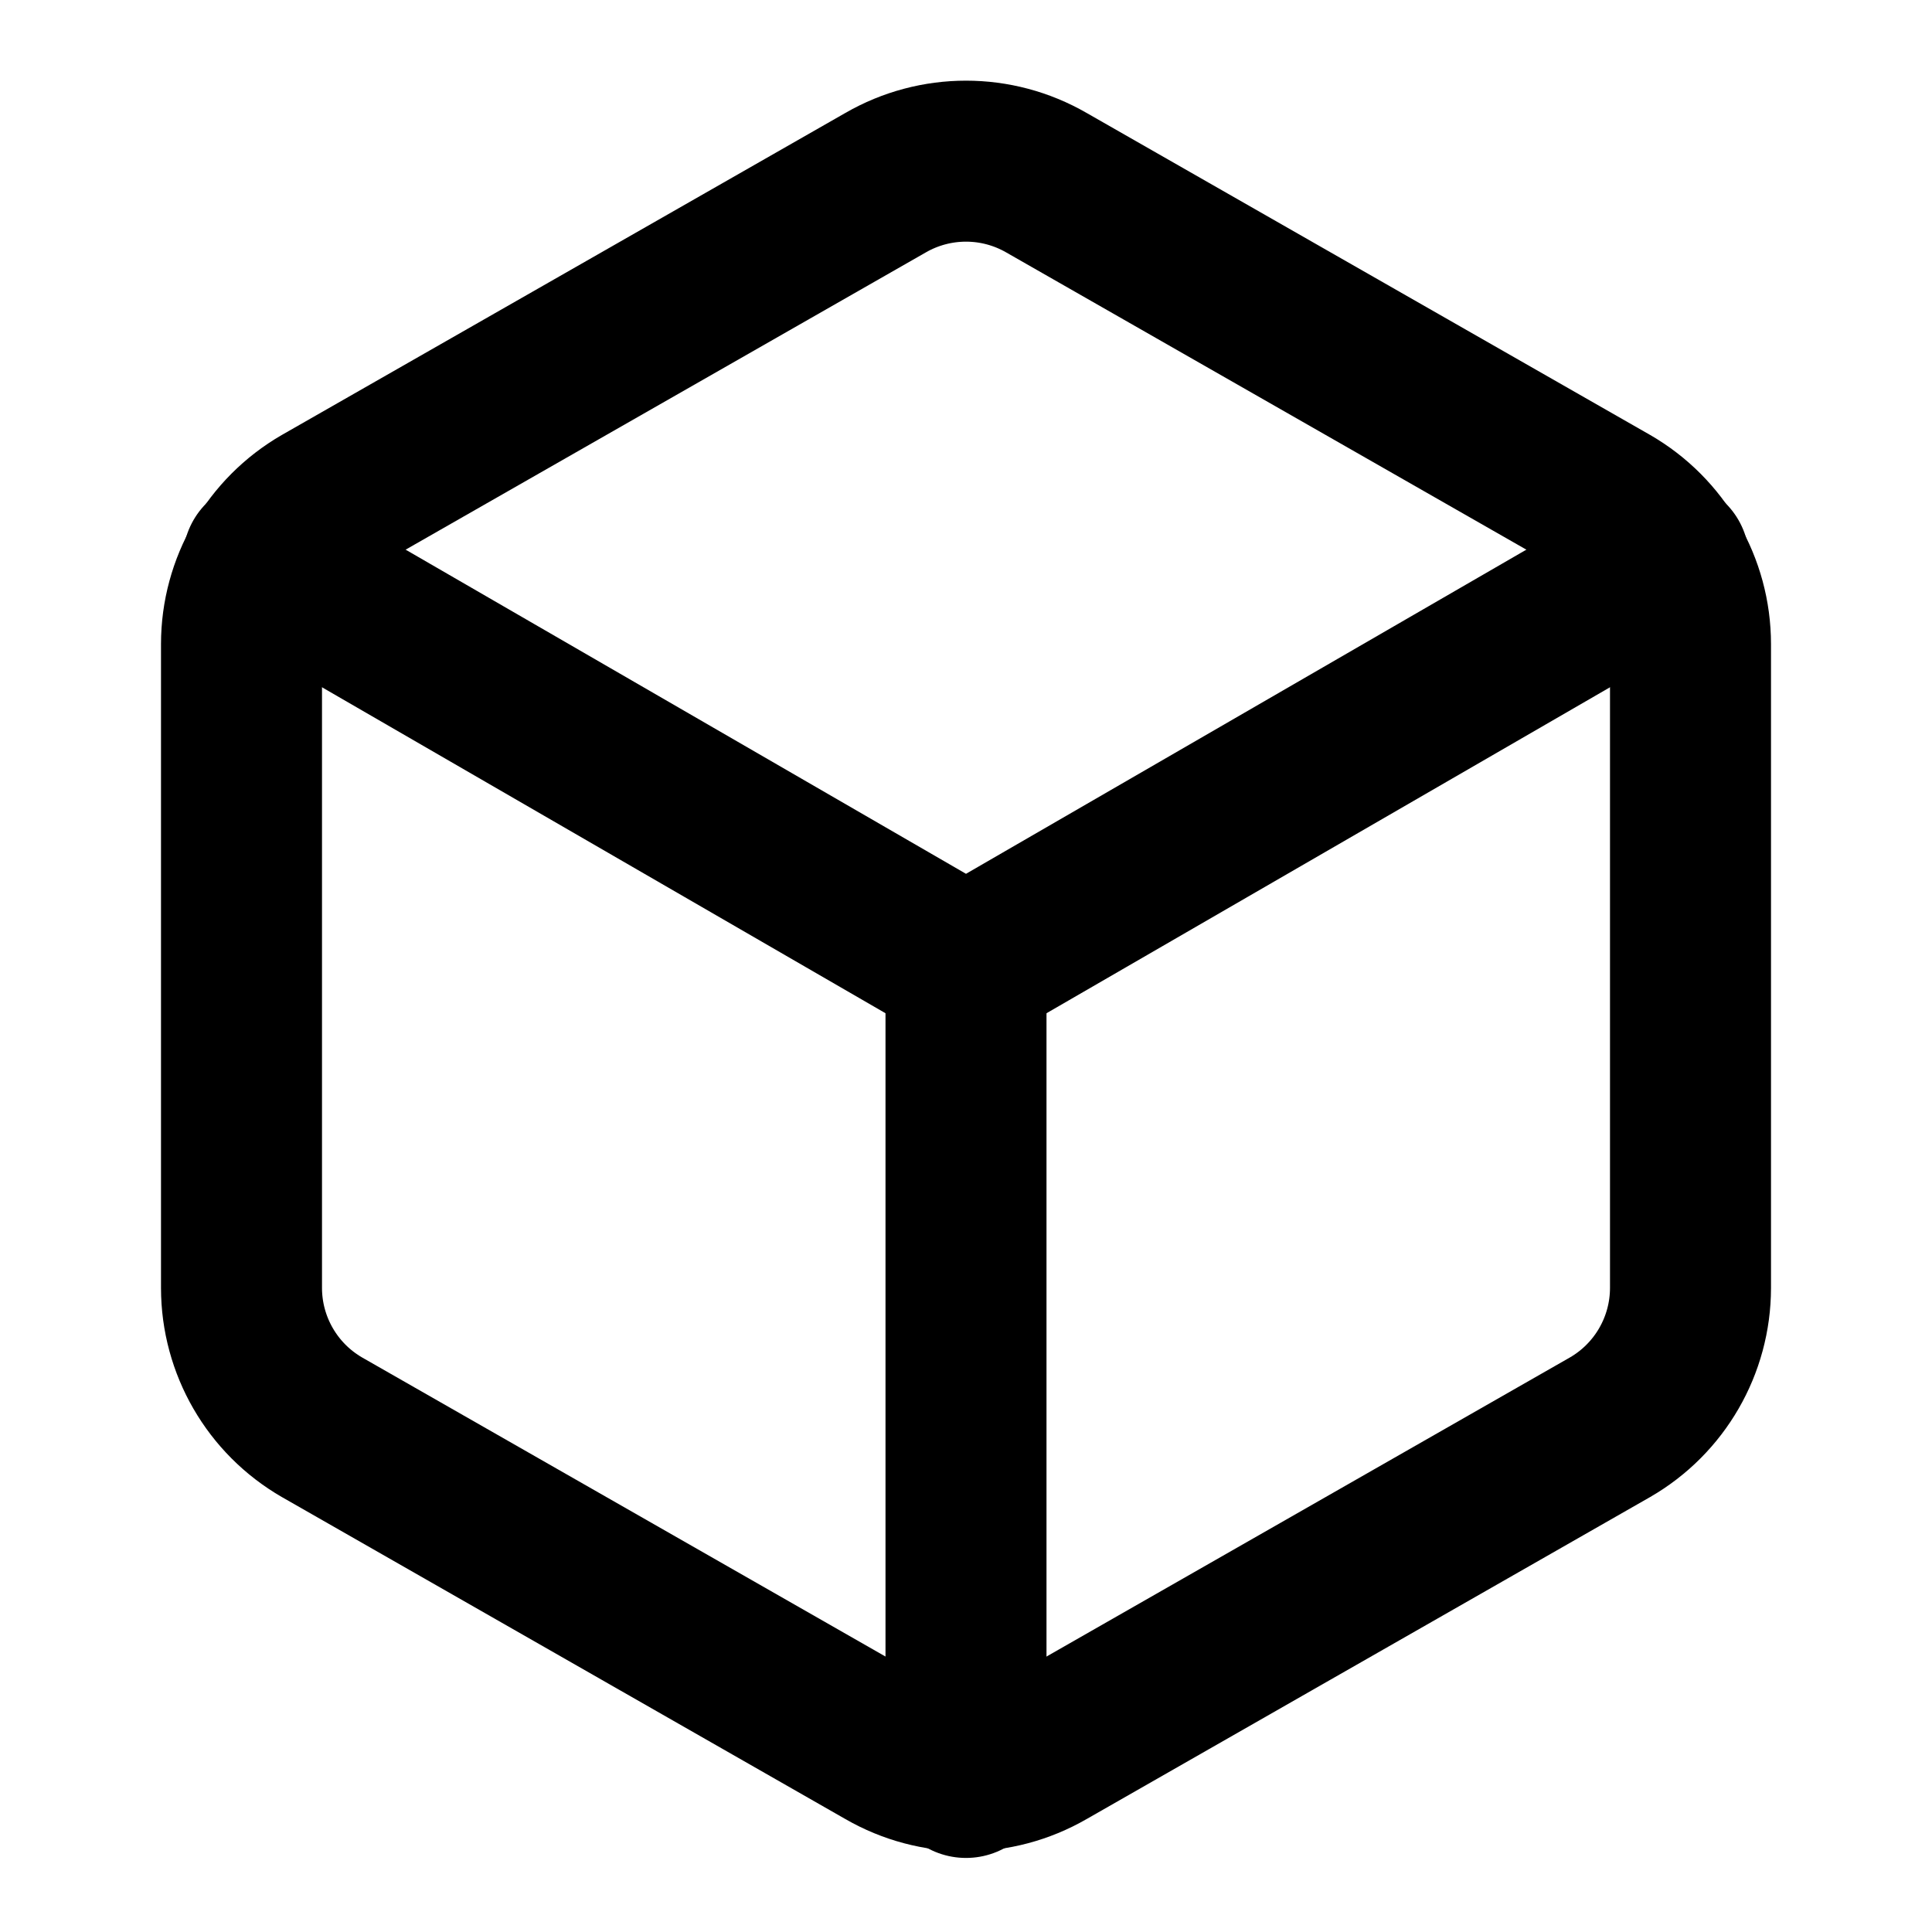
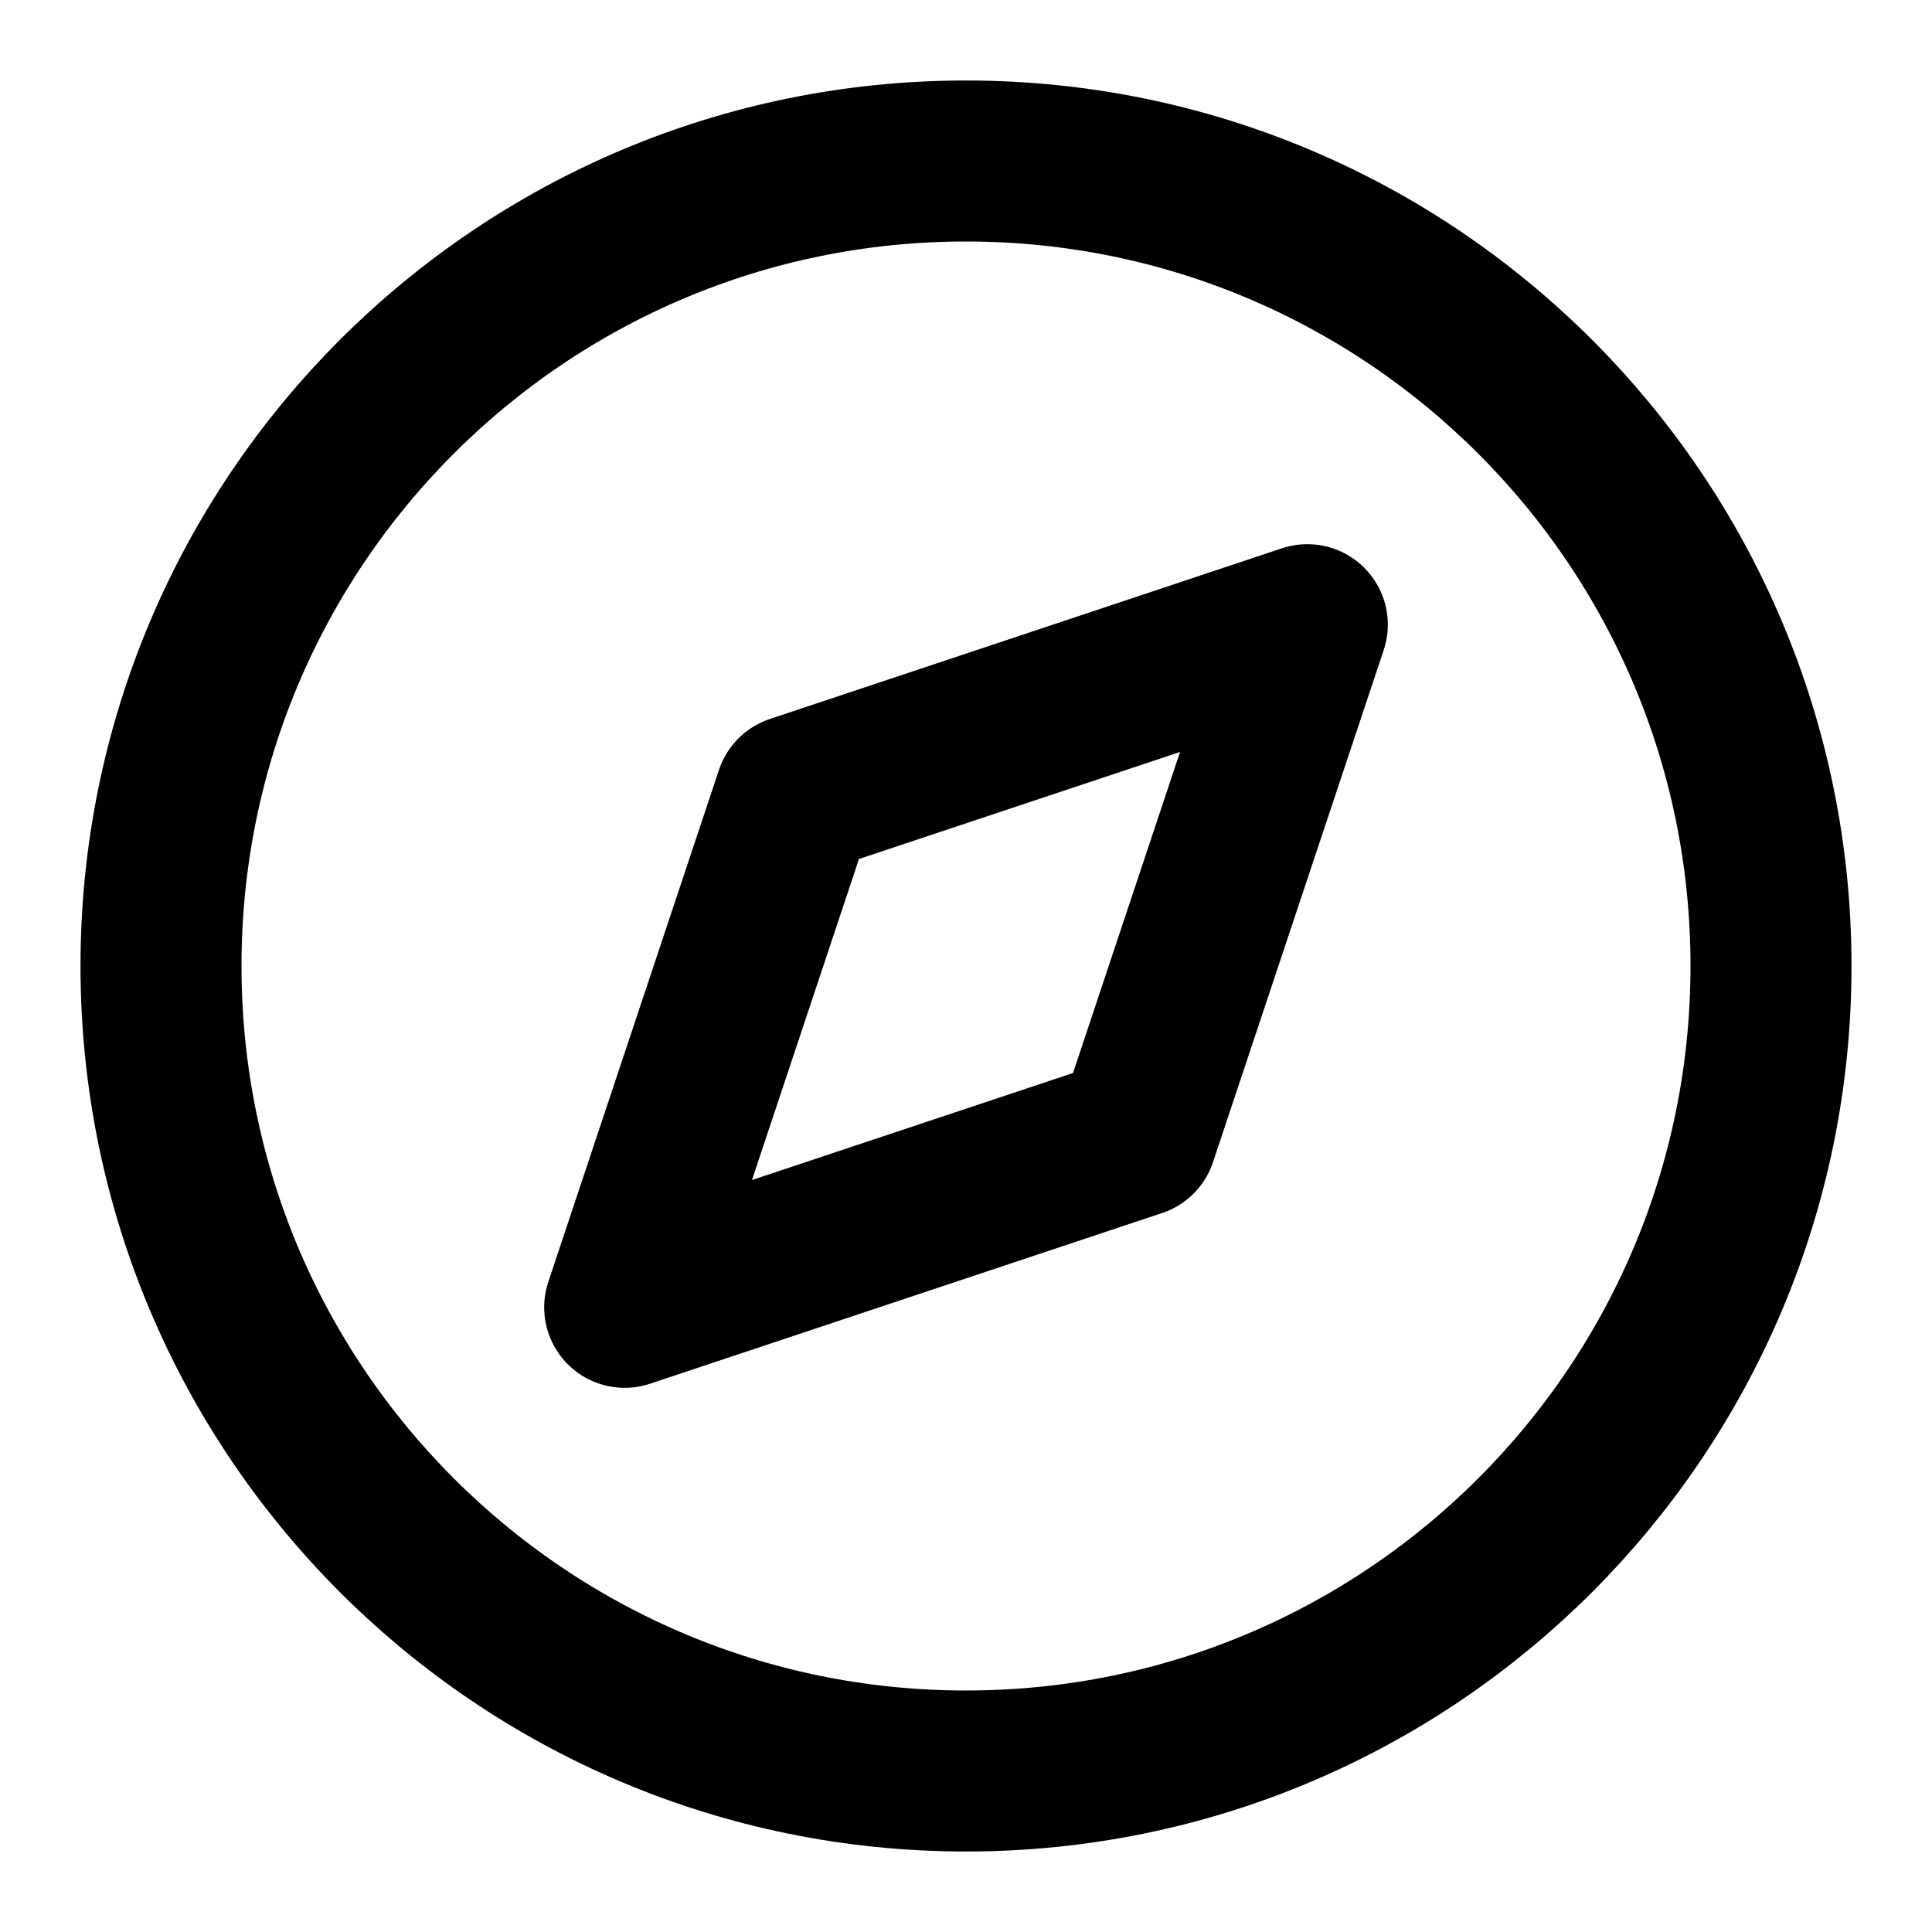
- <svg xmlns="http://www.w3.org/2000/svg" width="24" height="24" viewBox="0 0 24 24" fill="none" stroke="currentColor" stroke-width="2" stroke-linecap="round" stroke-linejoin="round" class="feather feather-box">
-   <path d="M21 16V8a2 2 0 0 0-1-1.73l-7-4a2 2 0 0 0-2 0l-7 4A2 2 0 0 0 3 8v8a2 2 0 0 0 1 1.73l7 4a2 2 0 0 0 2 0l7-4A2 2 0 0 0 21 16z" />
-   <polyline points="3.27 6.96 12 12.01 20.73 6.96" />
-   <line x1="12" y1="22.08" x2="12" y2="12" />
+ <svg xmlns="http://www.w3.org/2000/svg" width="24" height="24" viewBox="0 0 24 24" fill="none" stroke="currentColor" stroke-width="2" stroke-linecap="round" stroke-linejoin="round" class="feather feather-compass">
+   <circle cx="12" cy="12" r="10" />
+   <polygon points="16.24 7.76 14.12 14.12 7.76 16.24 9.88 9.88 16.24 7.76" />
</svg>
